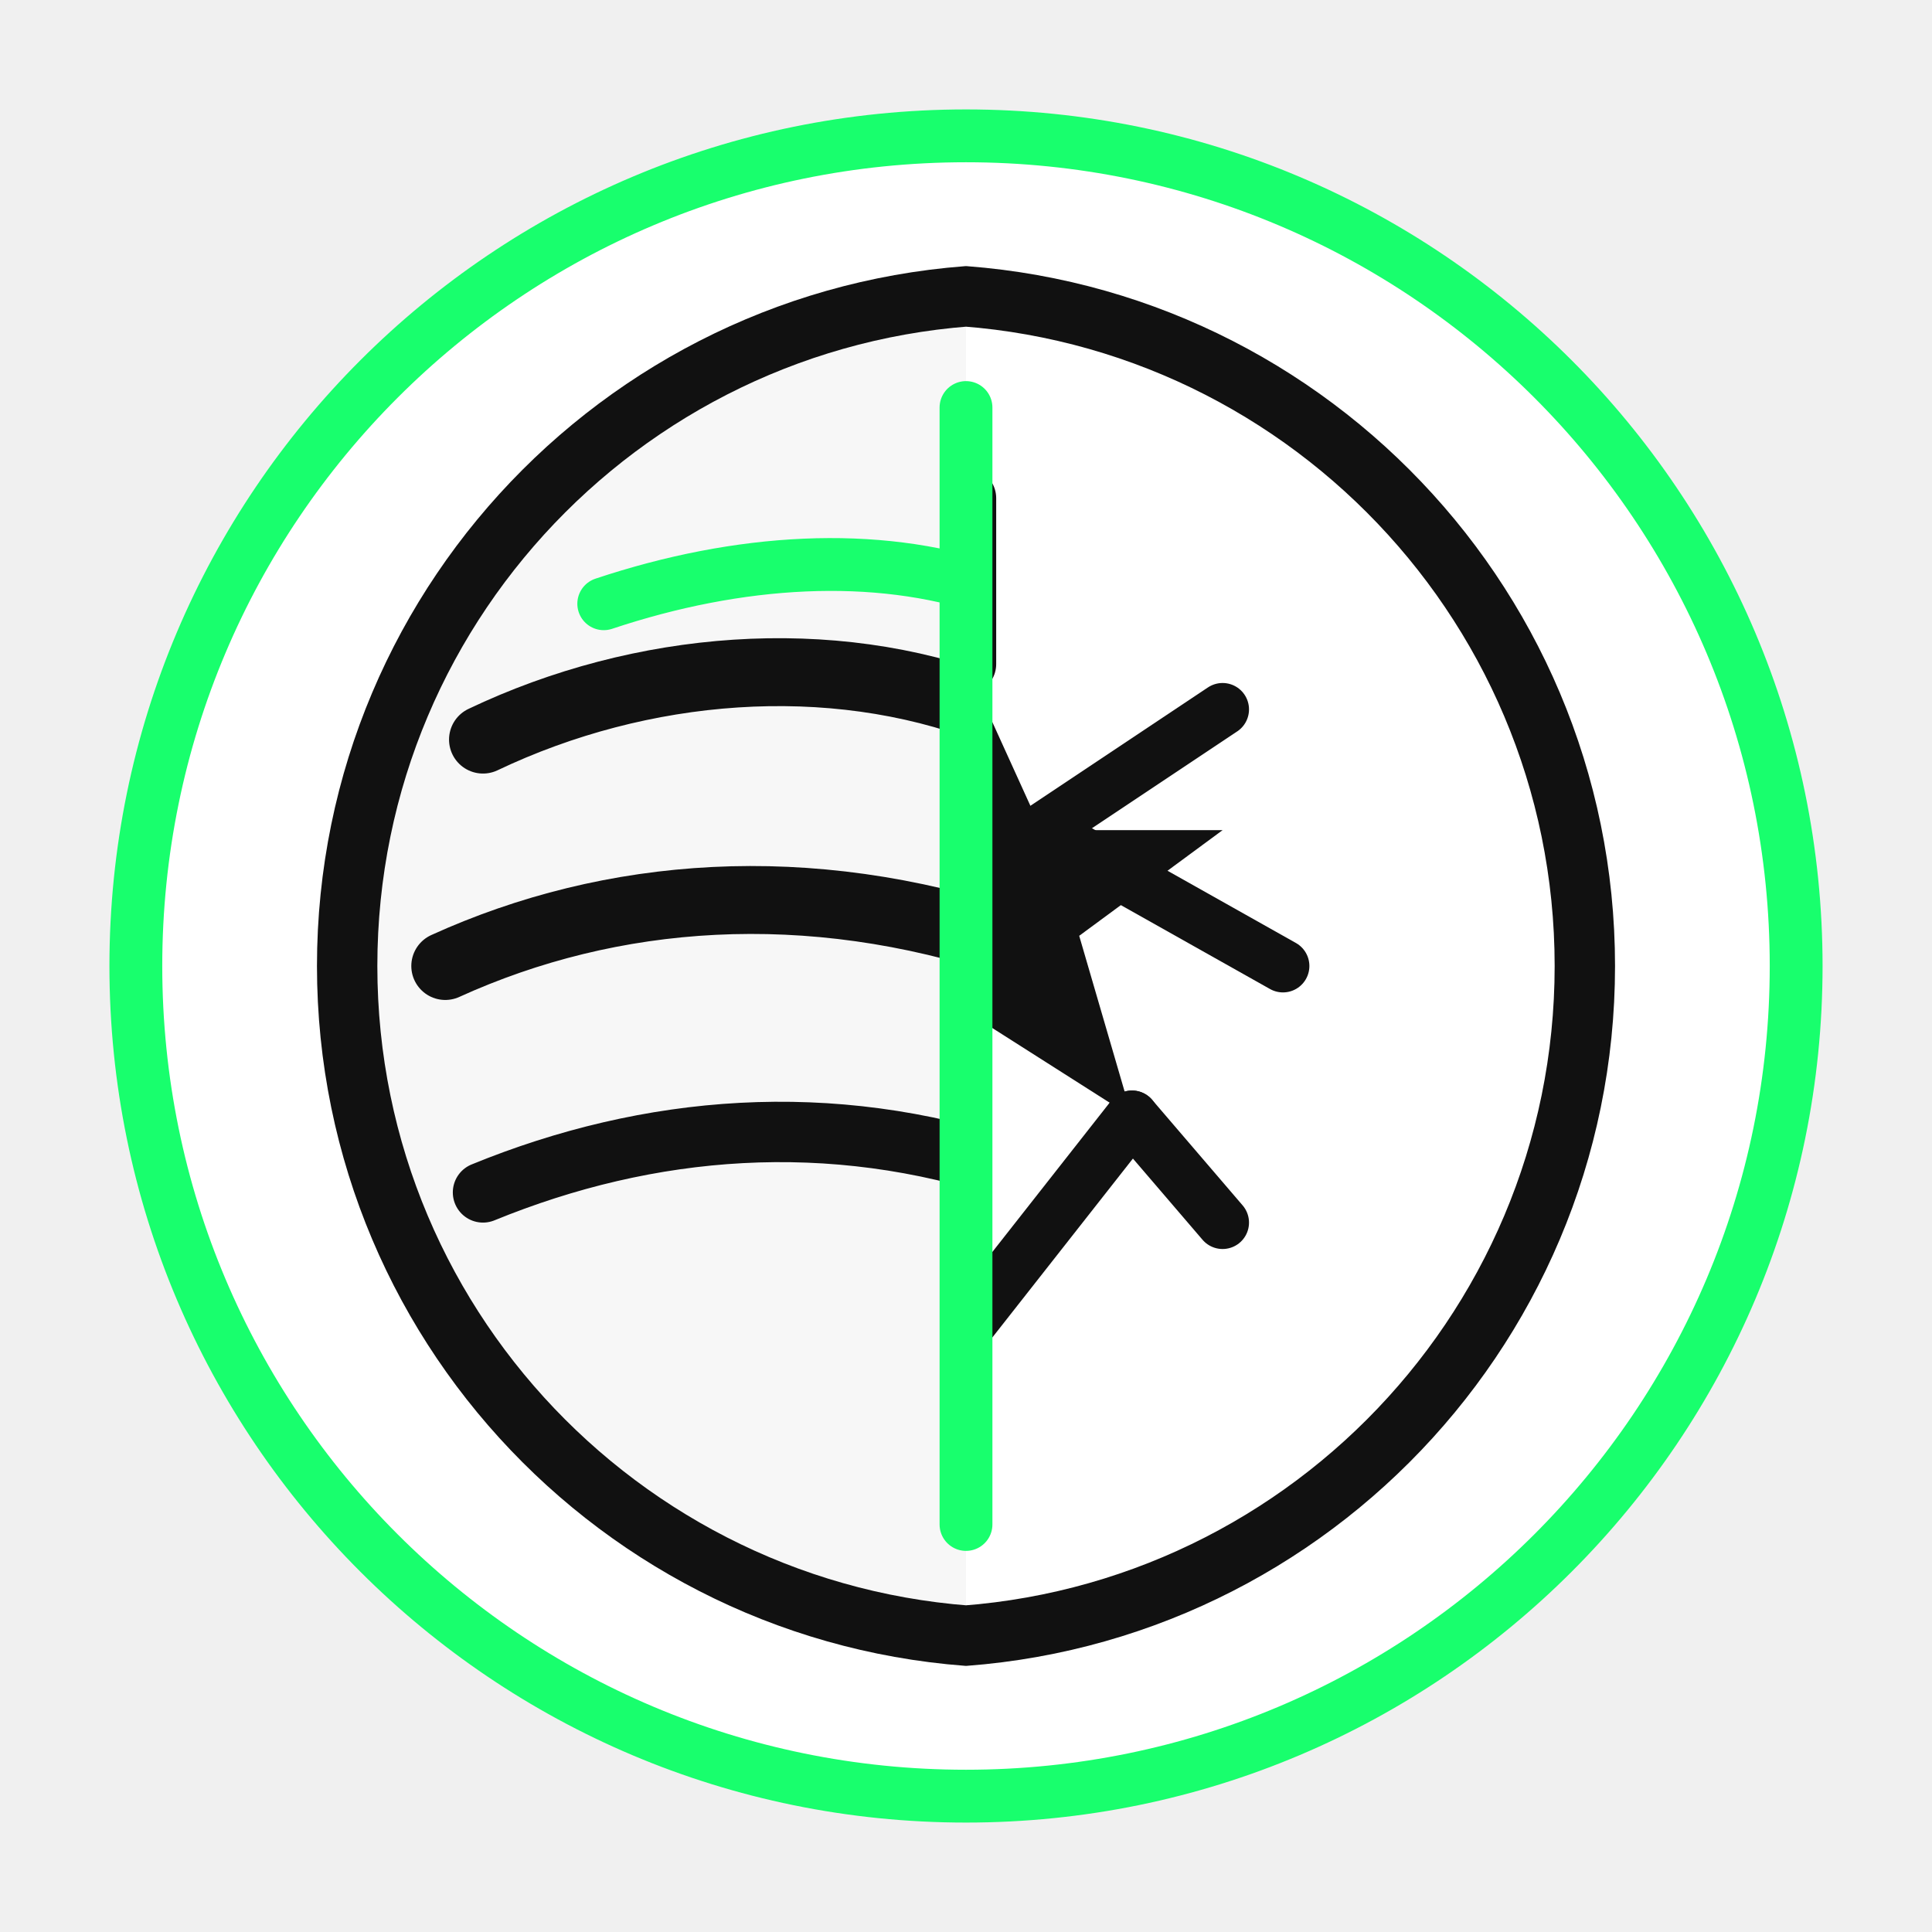
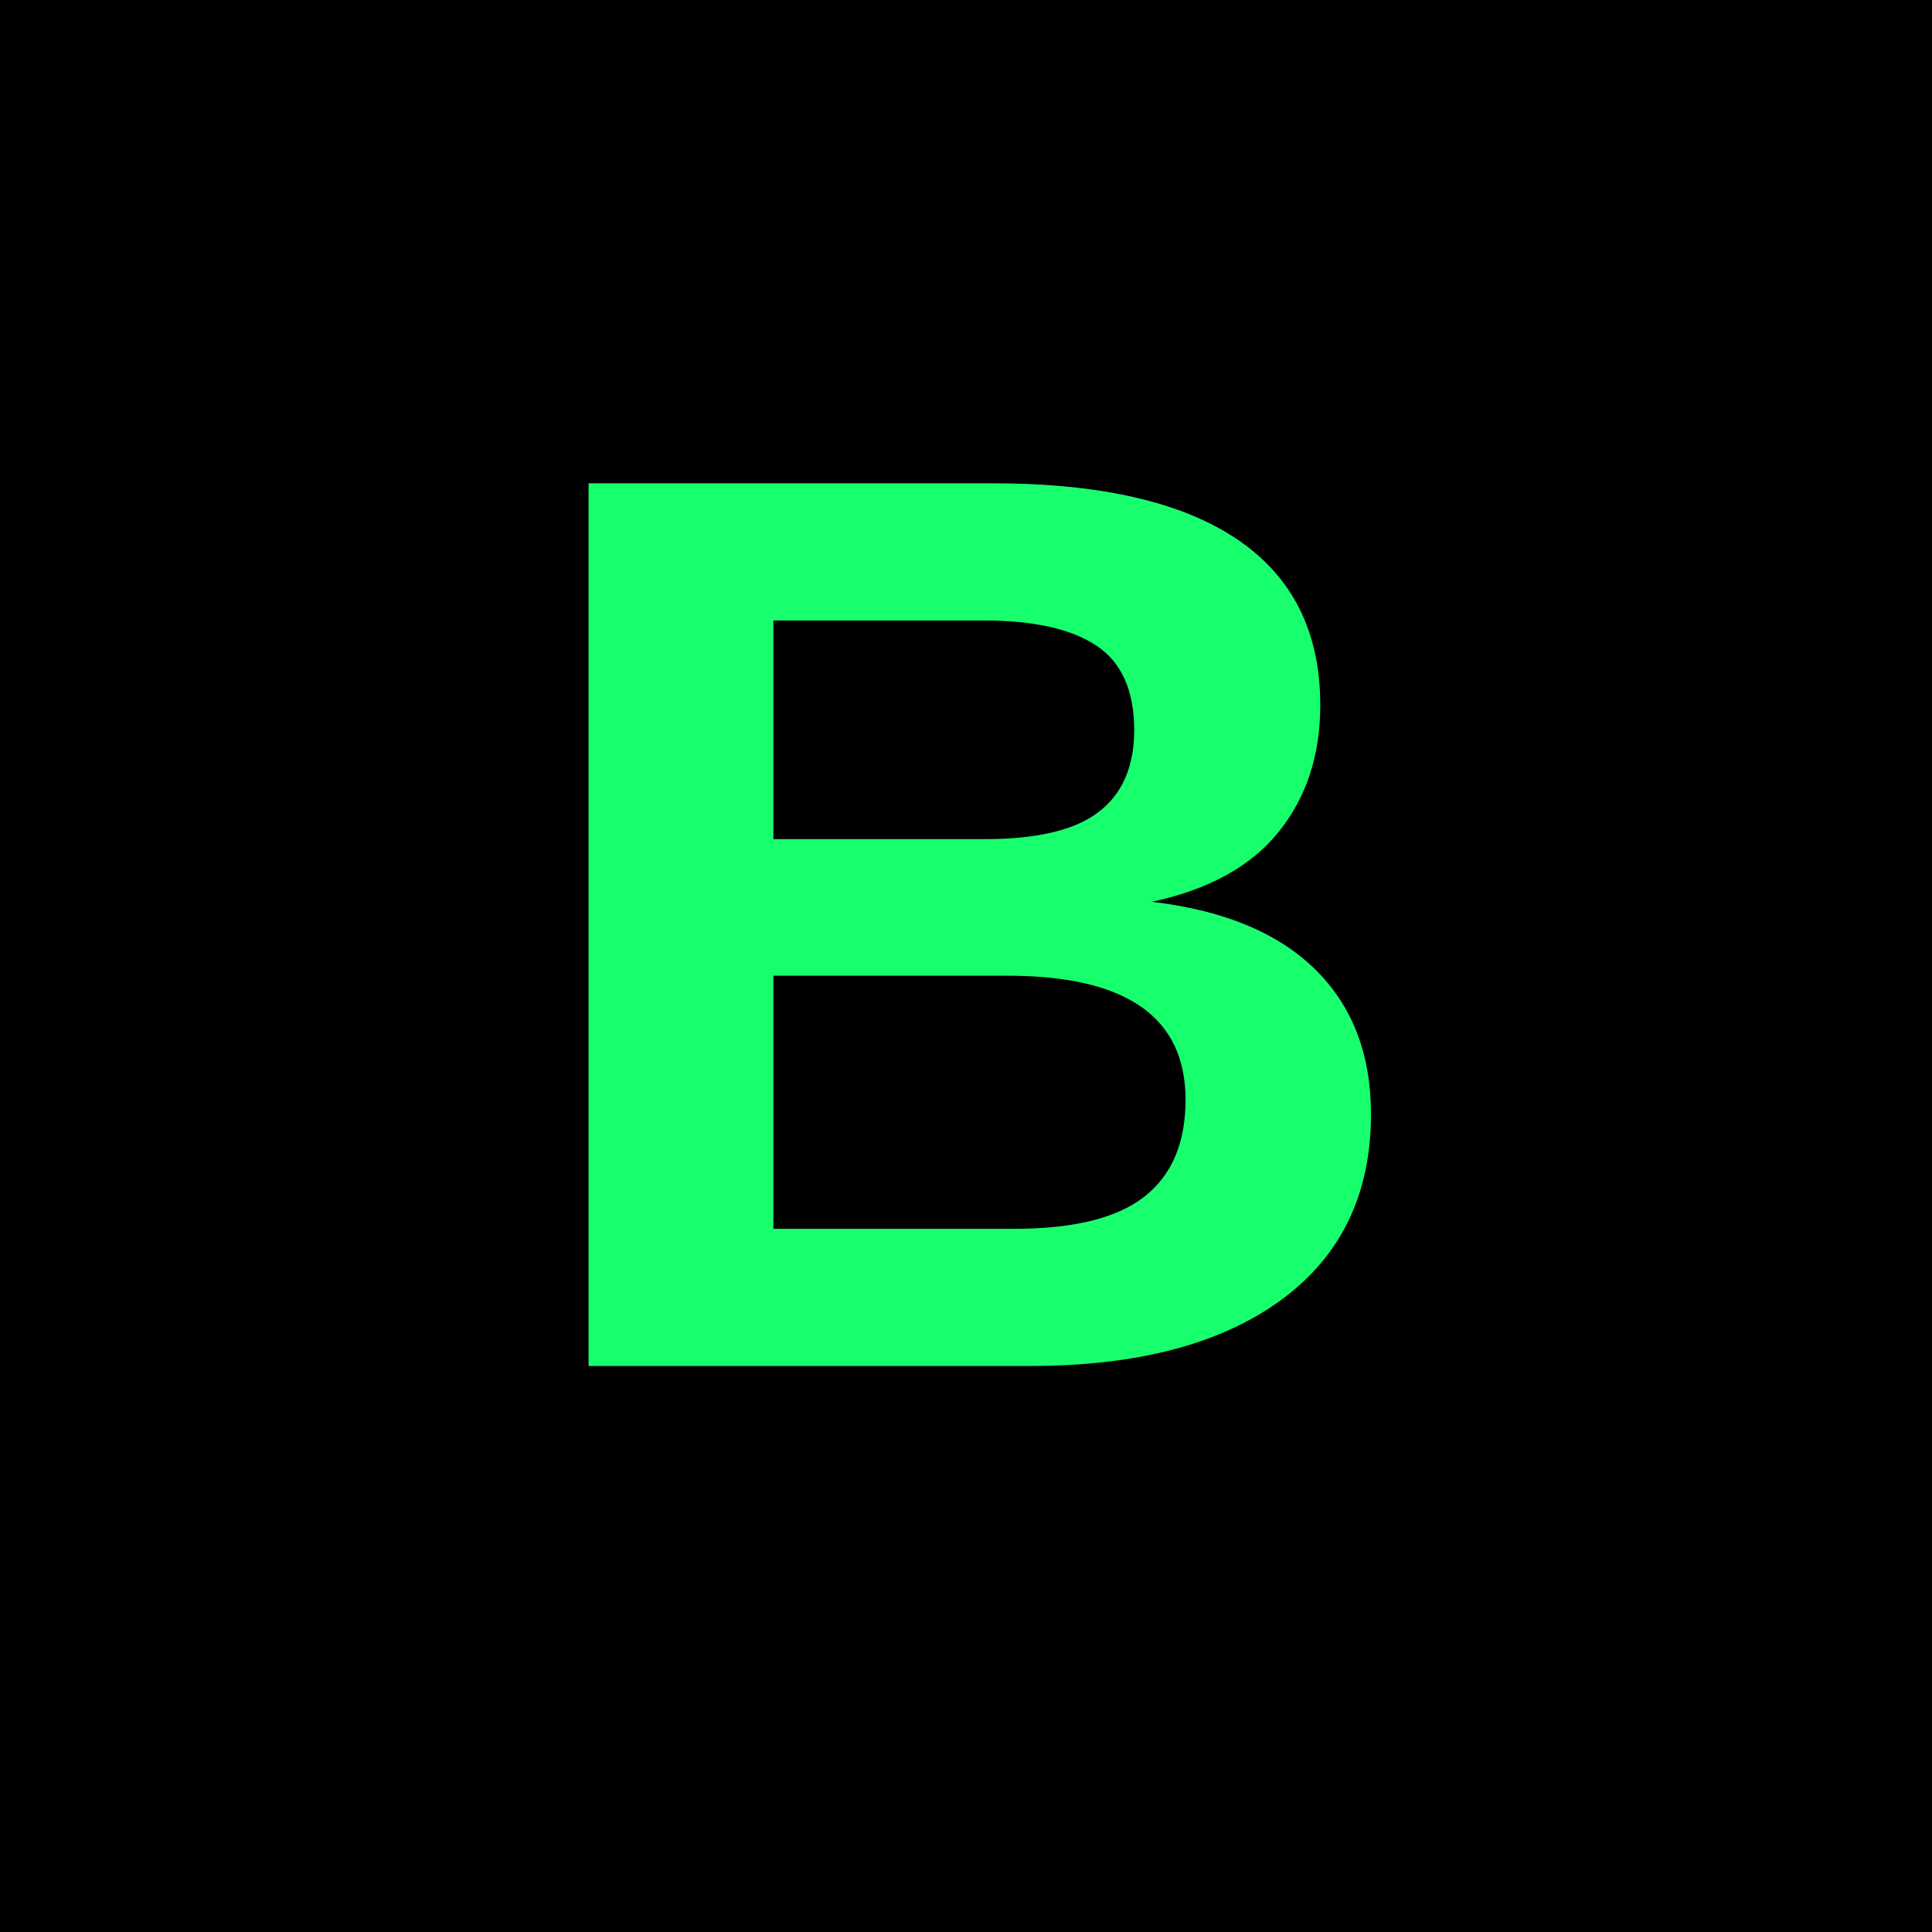
<svg xmlns="http://www.w3.org/2000/svg" viewBox="0 0 512 512" fill="none">
-   <defs>
-     <clipPath id="leftHalf">
-       <rect x="0" y="0" width="256" height="512" />
-     </clipPath>
-     <clipPath id="rightHalf">
-       <rect x="256" y="0" width="256" height="512" />
-     </clipPath>
-   </defs>
-   <circle cx="256" cy="256" r="220" fill="#ffffff" stroke="#18ff6d" stroke-width="14" />
-   <g clip-path="url(#leftHalf)">
-     <circle cx="270" cy="256" r="178" fill="#f7f7f7" stroke="#111111" stroke-width="16" />
-     <path d="M128 196 C170 176 220 172 262 188" stroke="#111111" stroke-width="18" stroke-linecap="round" />
-     <path d="M118 256 C162 236 214 232 268 250" stroke="#111111" stroke-width="18" stroke-linecap="round" />
-     <path d="M128 316 C172 298 220 294 268 310" stroke="#111111" stroke-width="16" stroke-linecap="round" />
-     <path d="M160 160 C196 148 232 146 262 156" stroke="#18ff6d" stroke-width="14" stroke-linecap="round" />
-   </g>
-   <g clip-path="url(#rightHalf)">
-     <circle cx="242" cy="256" r="178" fill="#ffffff" stroke="#111111" stroke-width="16" />
-     <path d="M256 176          L276 220          L324 220          L286 248          L300 296          L256 268          L212 296          L226 248          L188 220          L236 220          Z" fill="#111111" />
-     <path d="M256 132 L256 176" stroke="#111111" stroke-width="16" stroke-linecap="round" />
-     <path d="M324 188 L276 220" stroke="#111111" stroke-width="14" stroke-linecap="round" />
-     <path d="M340 256 L276 220" stroke="#111111" stroke-width="14" stroke-linecap="round" />
-     <path d="M324 324 L300 296" stroke="#111111" stroke-width="14" stroke-linecap="round" />
-     <path d="M256 352 L300 296" stroke="#111111" stroke-width="14" stroke-linecap="round" />
-     <path d="M256 352 L212 296" stroke="#111111" stroke-width="14" stroke-linecap="round" />
-     <path d="M188 324 L226 248" stroke="#111111" stroke-width="14" stroke-linecap="round" />
-     <path d="M172 256 L226 248" stroke="#111111" stroke-width="14" stroke-linecap="round" />
-     <path d="M188 188 L236 220" stroke="#111111" stroke-width="14" stroke-linecap="round" />
-   </g>
-   <path d="M256 108 L256 404" stroke="#18ff6d" stroke-width="14" stroke-linecap="round" />
+   <rect width="512" height="512" fill="#000000" />
+   <text x="256" y="362" text-anchor="middle" font-family="Arial, Helvetica, sans-serif" font-size="340" font-weight="900" fill="#18ff6d">B</text>
</svg>
